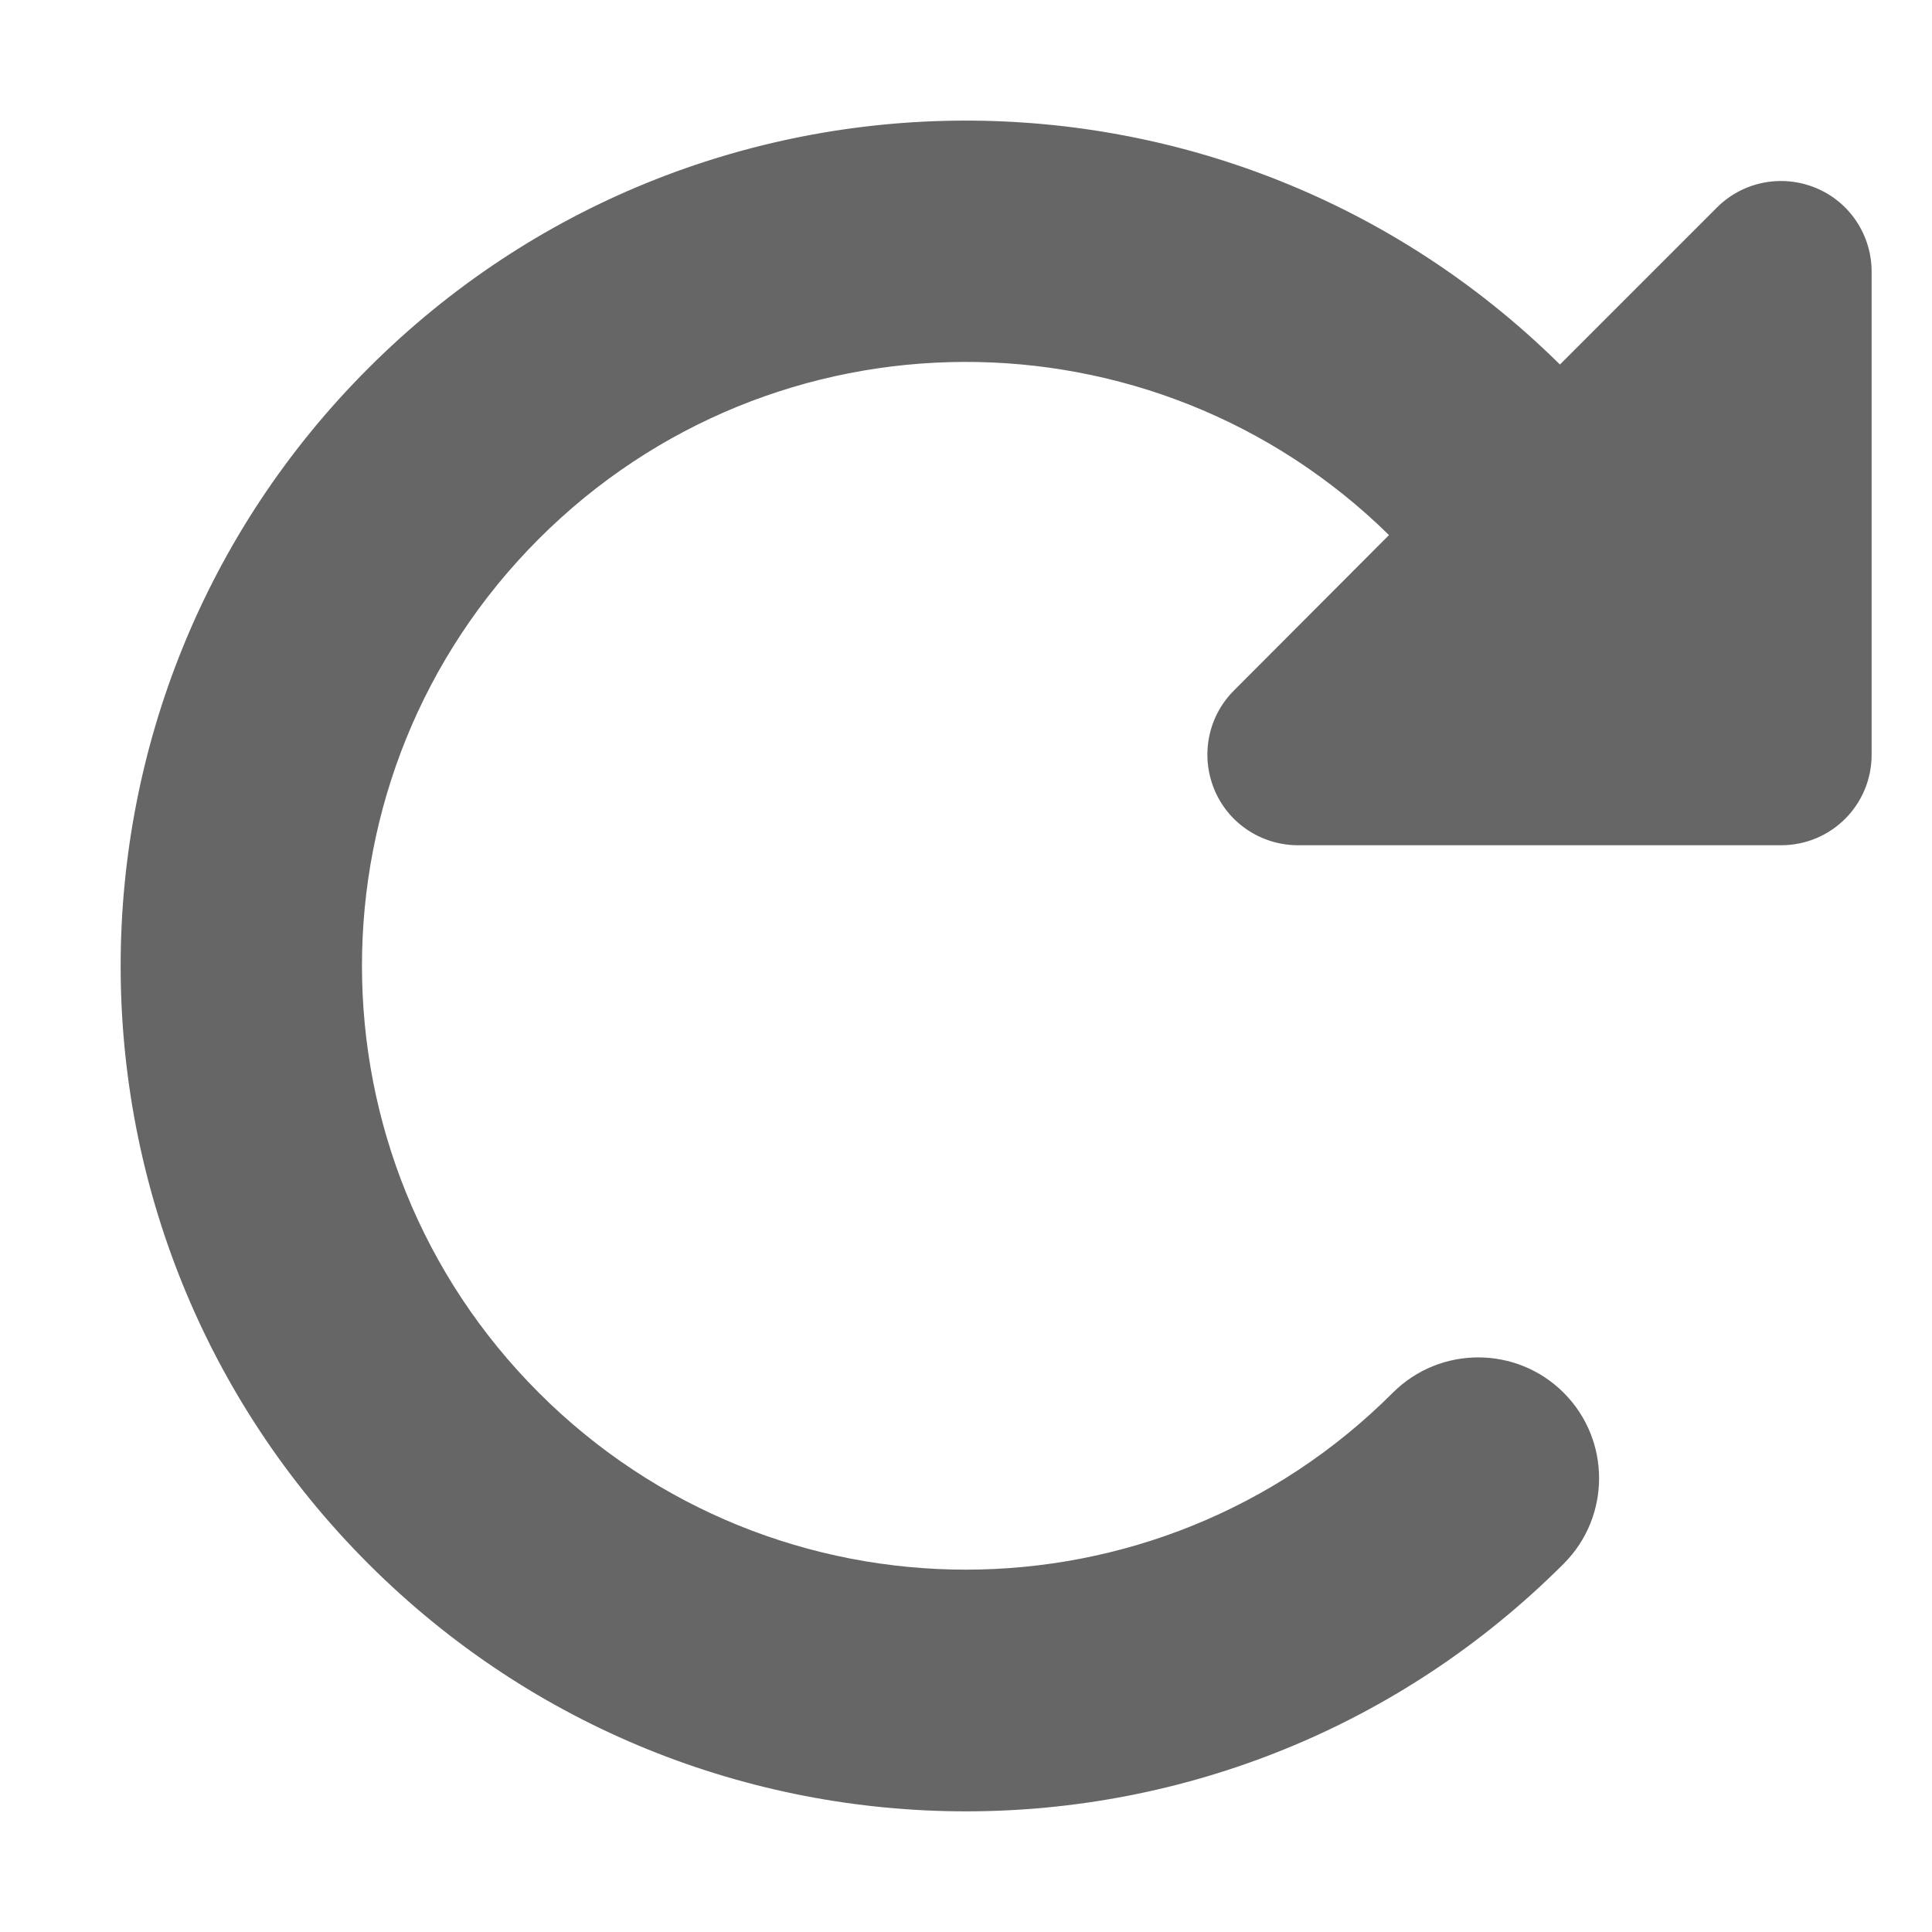
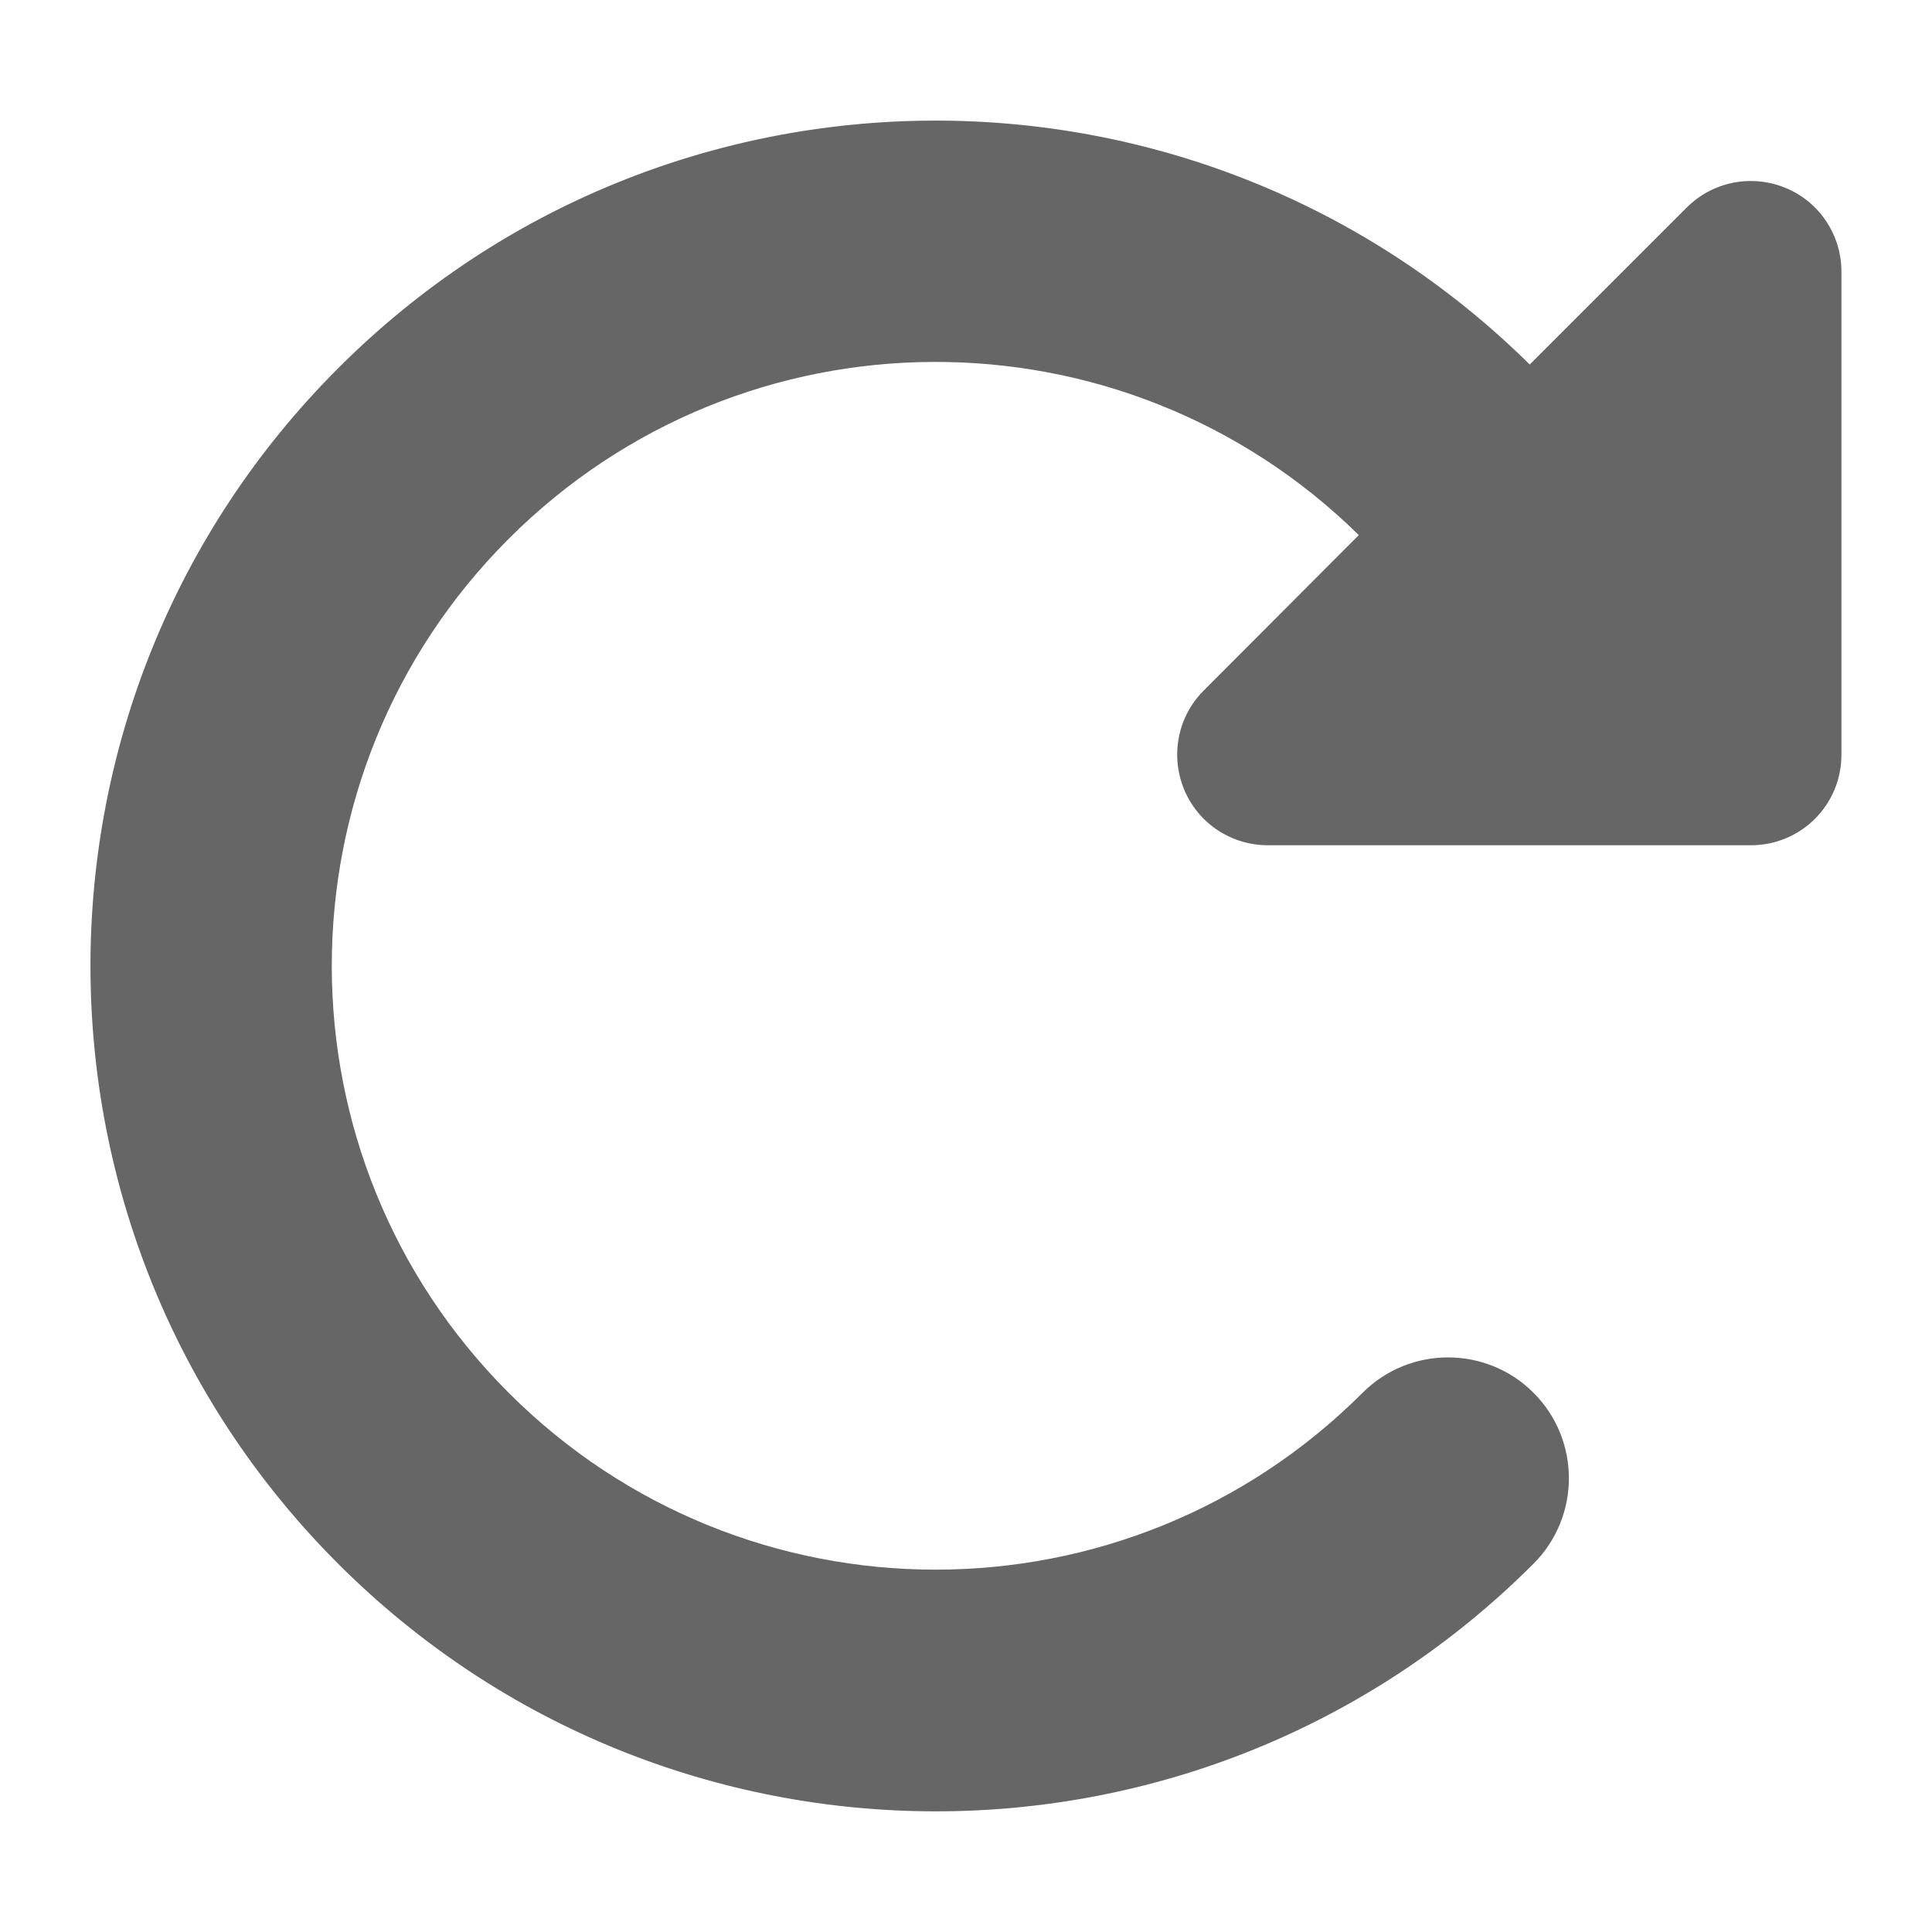
<svg xmlns="http://www.w3.org/2000/svg" viewBox="0 0 512 512" version="1.1" id="svg256">
  <defs id="defs260" />
-   <path d="M463.5 224H472c13.3 0 24-10.7 24-24V72c0-9.7-5.8-18.5-14.8-22.2s-19.3-1.7-26.2 5.2L413.4 96.6c-87.6-86.5-228.7-86.2-315.8 1c-87.5 87.5-87.5 229.3 0 316.8s229.3 87.5 316.8 0c12.5-12.5 12.5-32.8 0-45.3s-32.8-12.5-45.3 0c-62.5 62.5-163.8 62.5-226.3 0s-62.5-163.8 0-226.3c62.2-62.2 162.7-62.5 225.3-1L327 183c-6.9 6.9-8.9 17.2-5.2 26.2s12.5 14.8 22.2 14.8H463.5z" id="path254" style="fill:#666666;fill-opacity:1" />
+   <path d="m 455.5,224 h 8.5 c 13.3,0 24,-10.7 24,-24 V 72 c 0,-9.7 -5.8,-18.5 -14.8,-22.2 -9,-3.7 -19.3,-1.7 -26.2,5.2 l -41.6,41.6 c -87.6,-86.5 -228.7,-86.2 -315.8,1 -87.5,87.5 -87.5,229.3 0,316.8 87.5,87.5 229.3,87.5 316.8,0 12.5,-12.5 12.5,-32.8 0,-45.3 -12.5,-12.5 -32.8,-12.5 -45.3,0 -62.5,62.5 -163.8,62.5 -226.3,0 -62.5,-62.5 -62.5,-163.8 0,-226.3 62.2,-62.2 162.7,-62.5 225.3,-1 L 319,183 c -6.9,6.9 -8.9,17.2 -5.2,26.2 3.7,9 12.5,14.8 22.2,14.8 z" id="path254" style="fill:#666666;fill-opacity:1" />
</svg>
